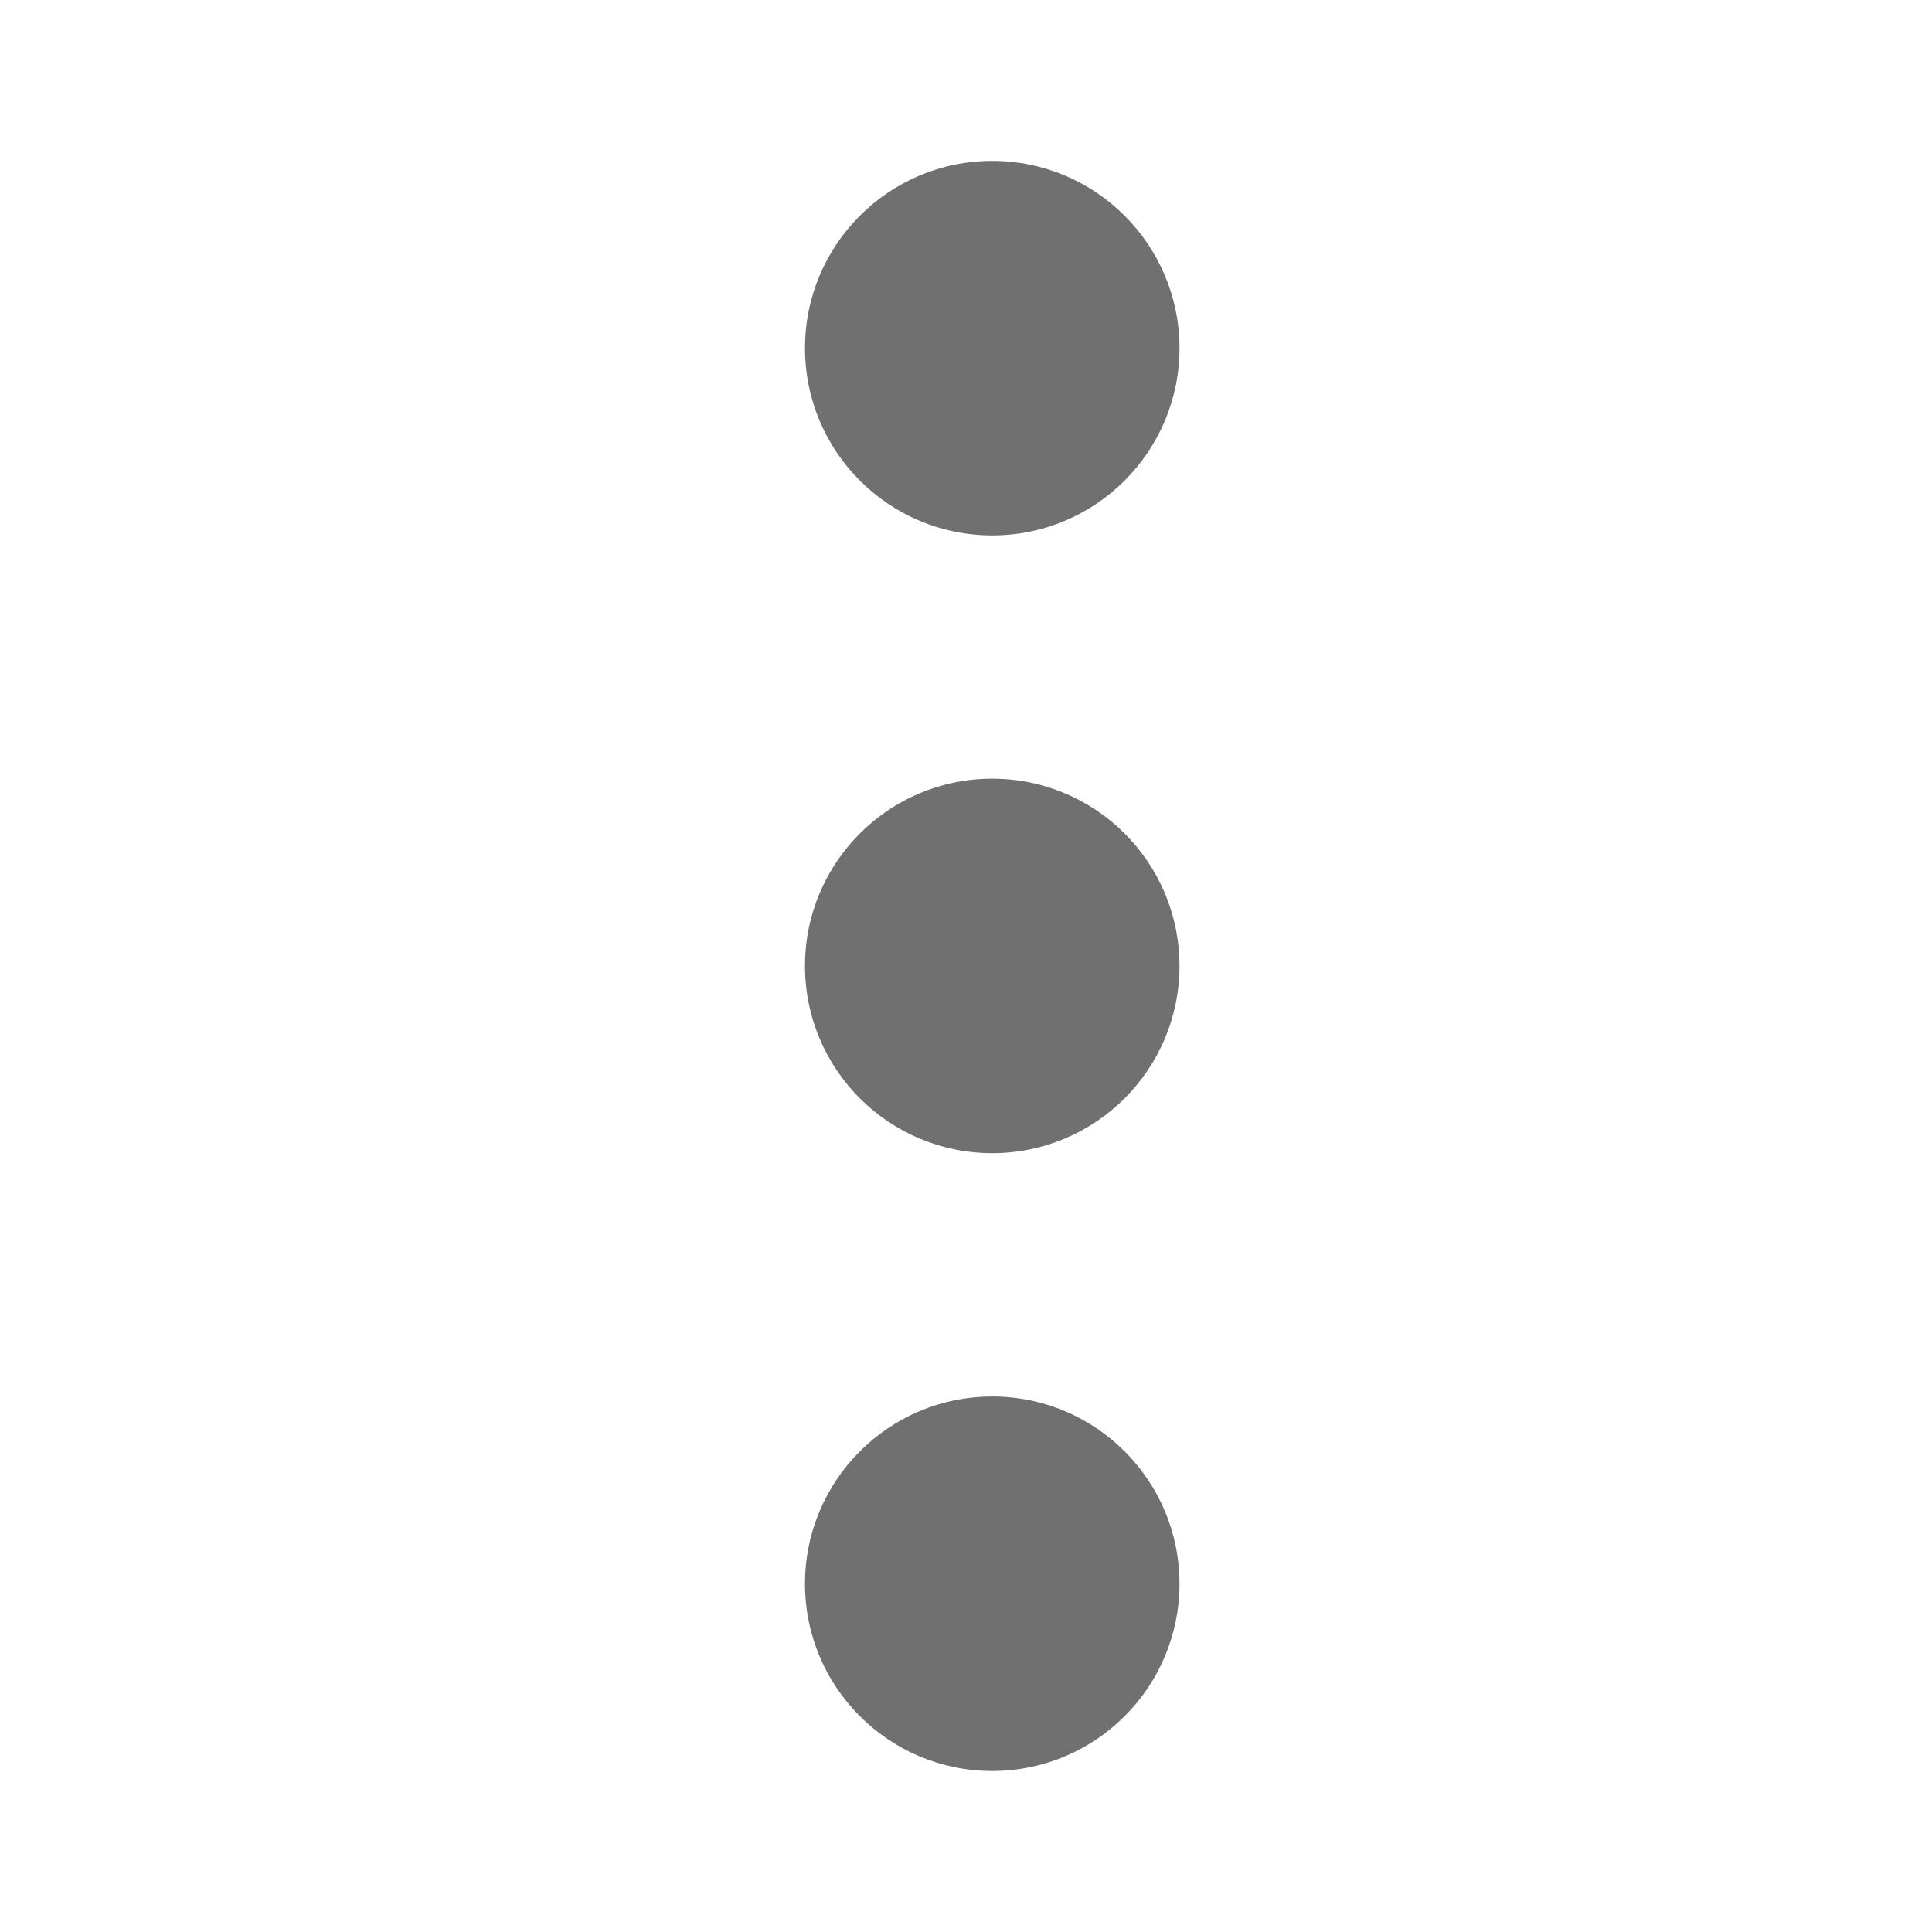
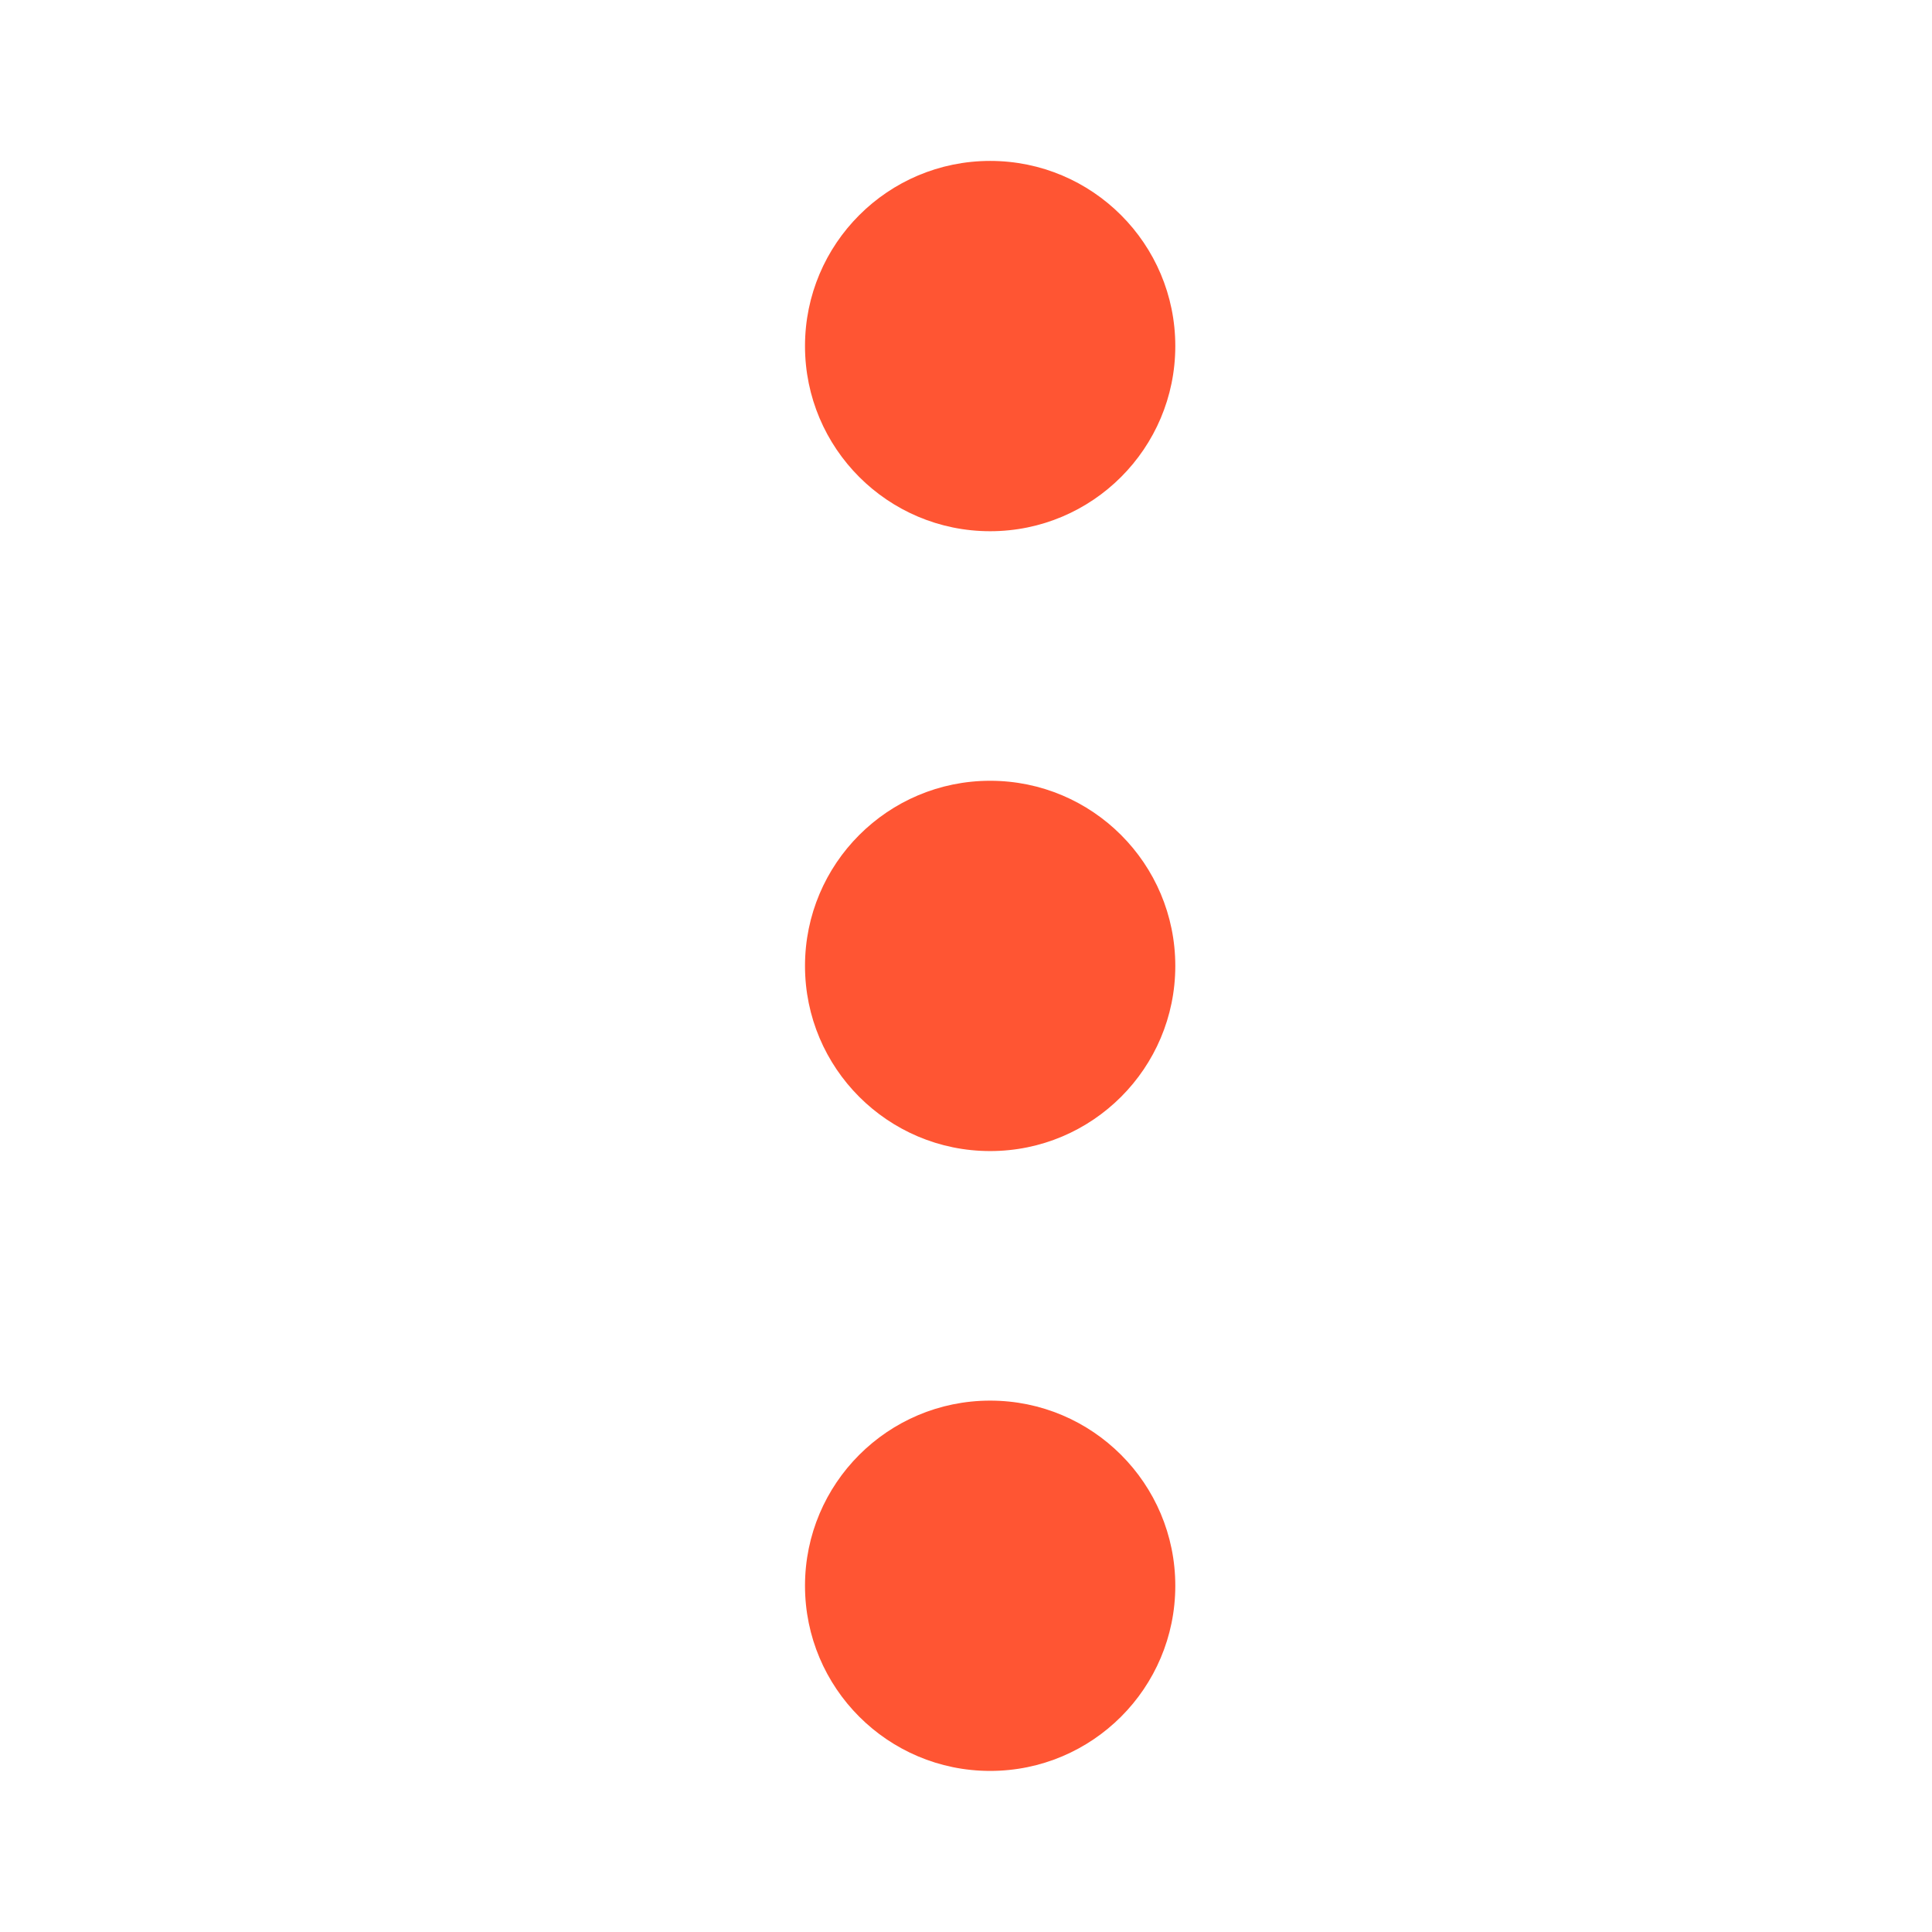
- <svg xmlns="http://www.w3.org/2000/svg" width="24" height="24" viewBox="0 0 24 24">
-   <defs>
-     <style type="text/css">
-             .cls-1{fill:#707070}.cls-2{fill:none}
-         </style>
-   </defs>
+ <svg xmlns="http://www.w3.org/2000/svg" version="1.1" id="Layer_1" x="0px" y="0px" viewBox="0 0 24 24" style="enable-background:new 0 0 24 24;" xml:space="preserve">
+   <style type="text/css">
+ 	.st0{fill:#FF5533;}
+ 	.st1{fill:none;}
+ </style>
  <g id="ic-menu-hover" transform="translate(-1305 -403.703)">
-     <g id="Group_8259" data-name="Group 8259" transform="translate(1315 405.702)">
-       <circle id="Ellipse_34" cx="2.326" cy="2.326" r="2.326" class="cls-1" data-name="Ellipse 34" />
-       <circle id="Ellipse_35" cx="2.326" cy="2.326" r="2.326" class="cls-1" data-name="Ellipse 35" transform="translate(0 15.349)" />
-       <circle id="Ellipse_36" cx="2.326" cy="2.326" r="2.326" class="cls-1" data-name="Ellipse 36" transform="translate(0 7.674)" />
+     <g id="Group_8259" transform="translate(1315 405.702)">
+       <circle id="Ellipse_34" class="st0" cx="2.3" cy="2.3" r="2.3" />
+       <circle id="Ellipse_35" class="st0" cx="2.3" cy="17.7" r="2.3" />
+       <circle id="Ellipse_36" class="st0" cx="2.3" cy="10" r="2.3" />
    </g>
-     <path id="Rectangle_3773" d="M0 0h24v24H0z" class="cls-2" data-name="Rectangle 3773" transform="translate(1305 403.703)" />
+     <path id="Rectangle_3773" class="st1" d="M1305,403.7h24v24h-24V403.7z" />
  </g>
</svg>
